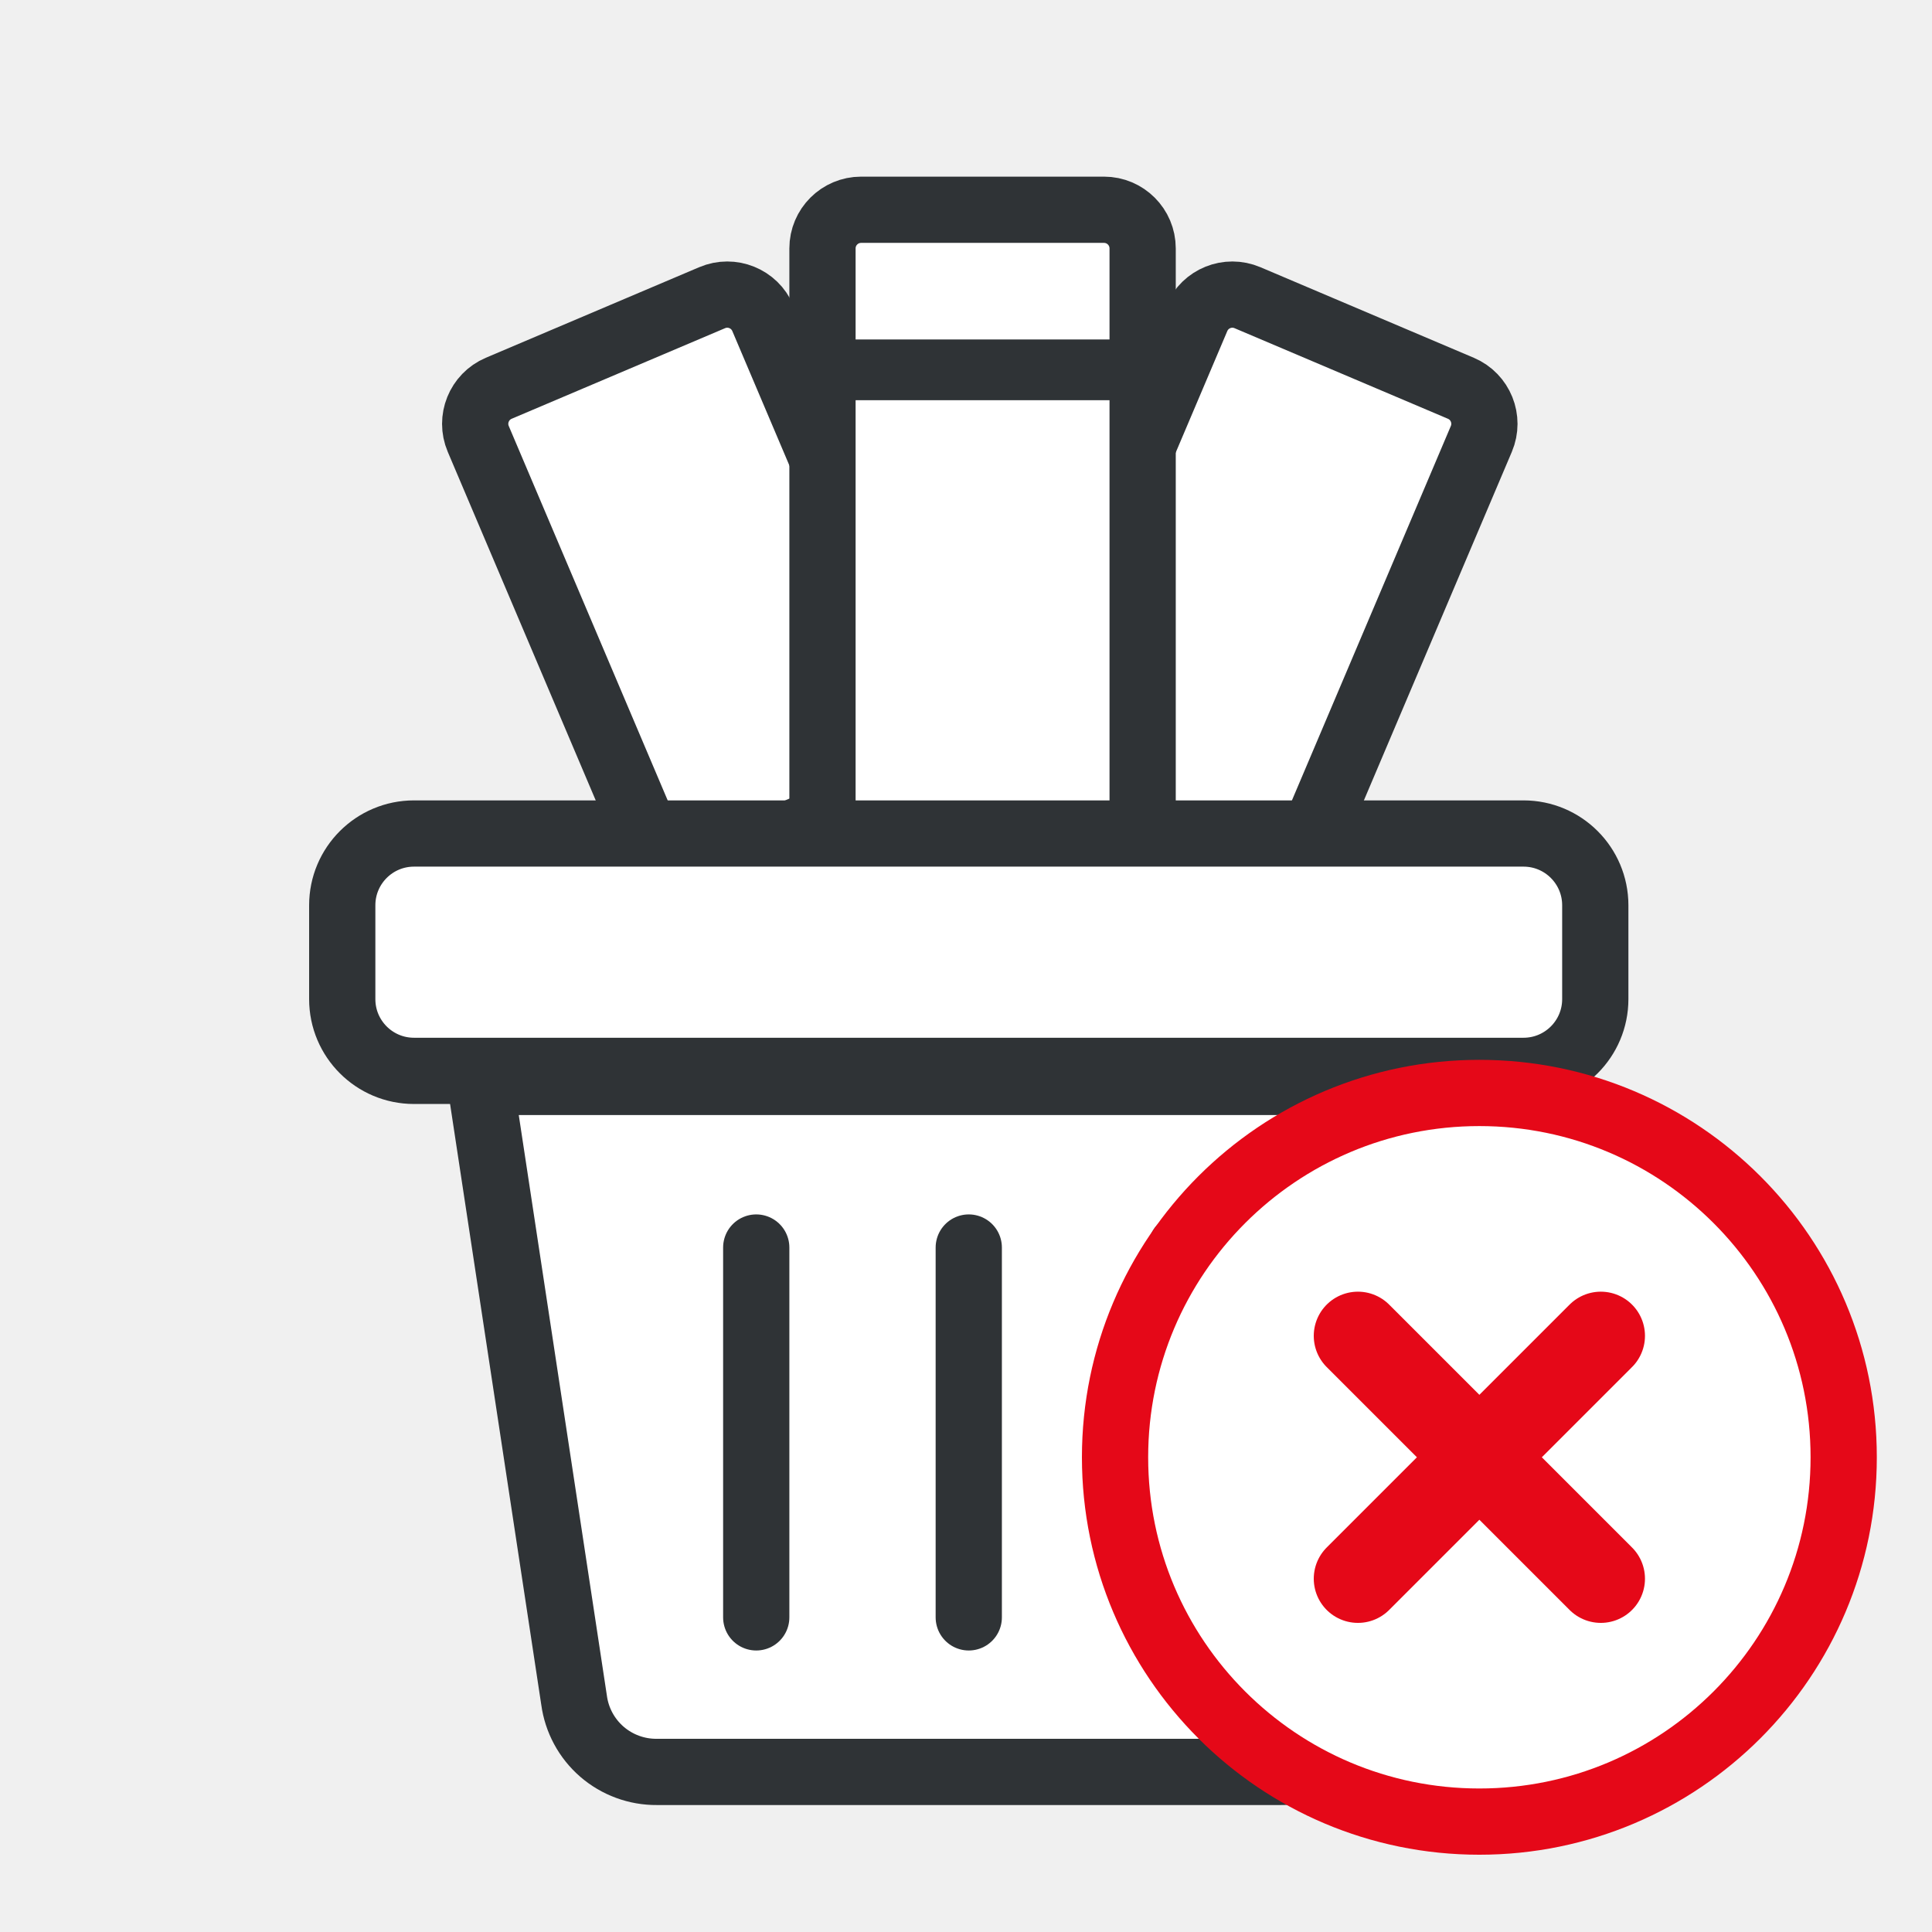
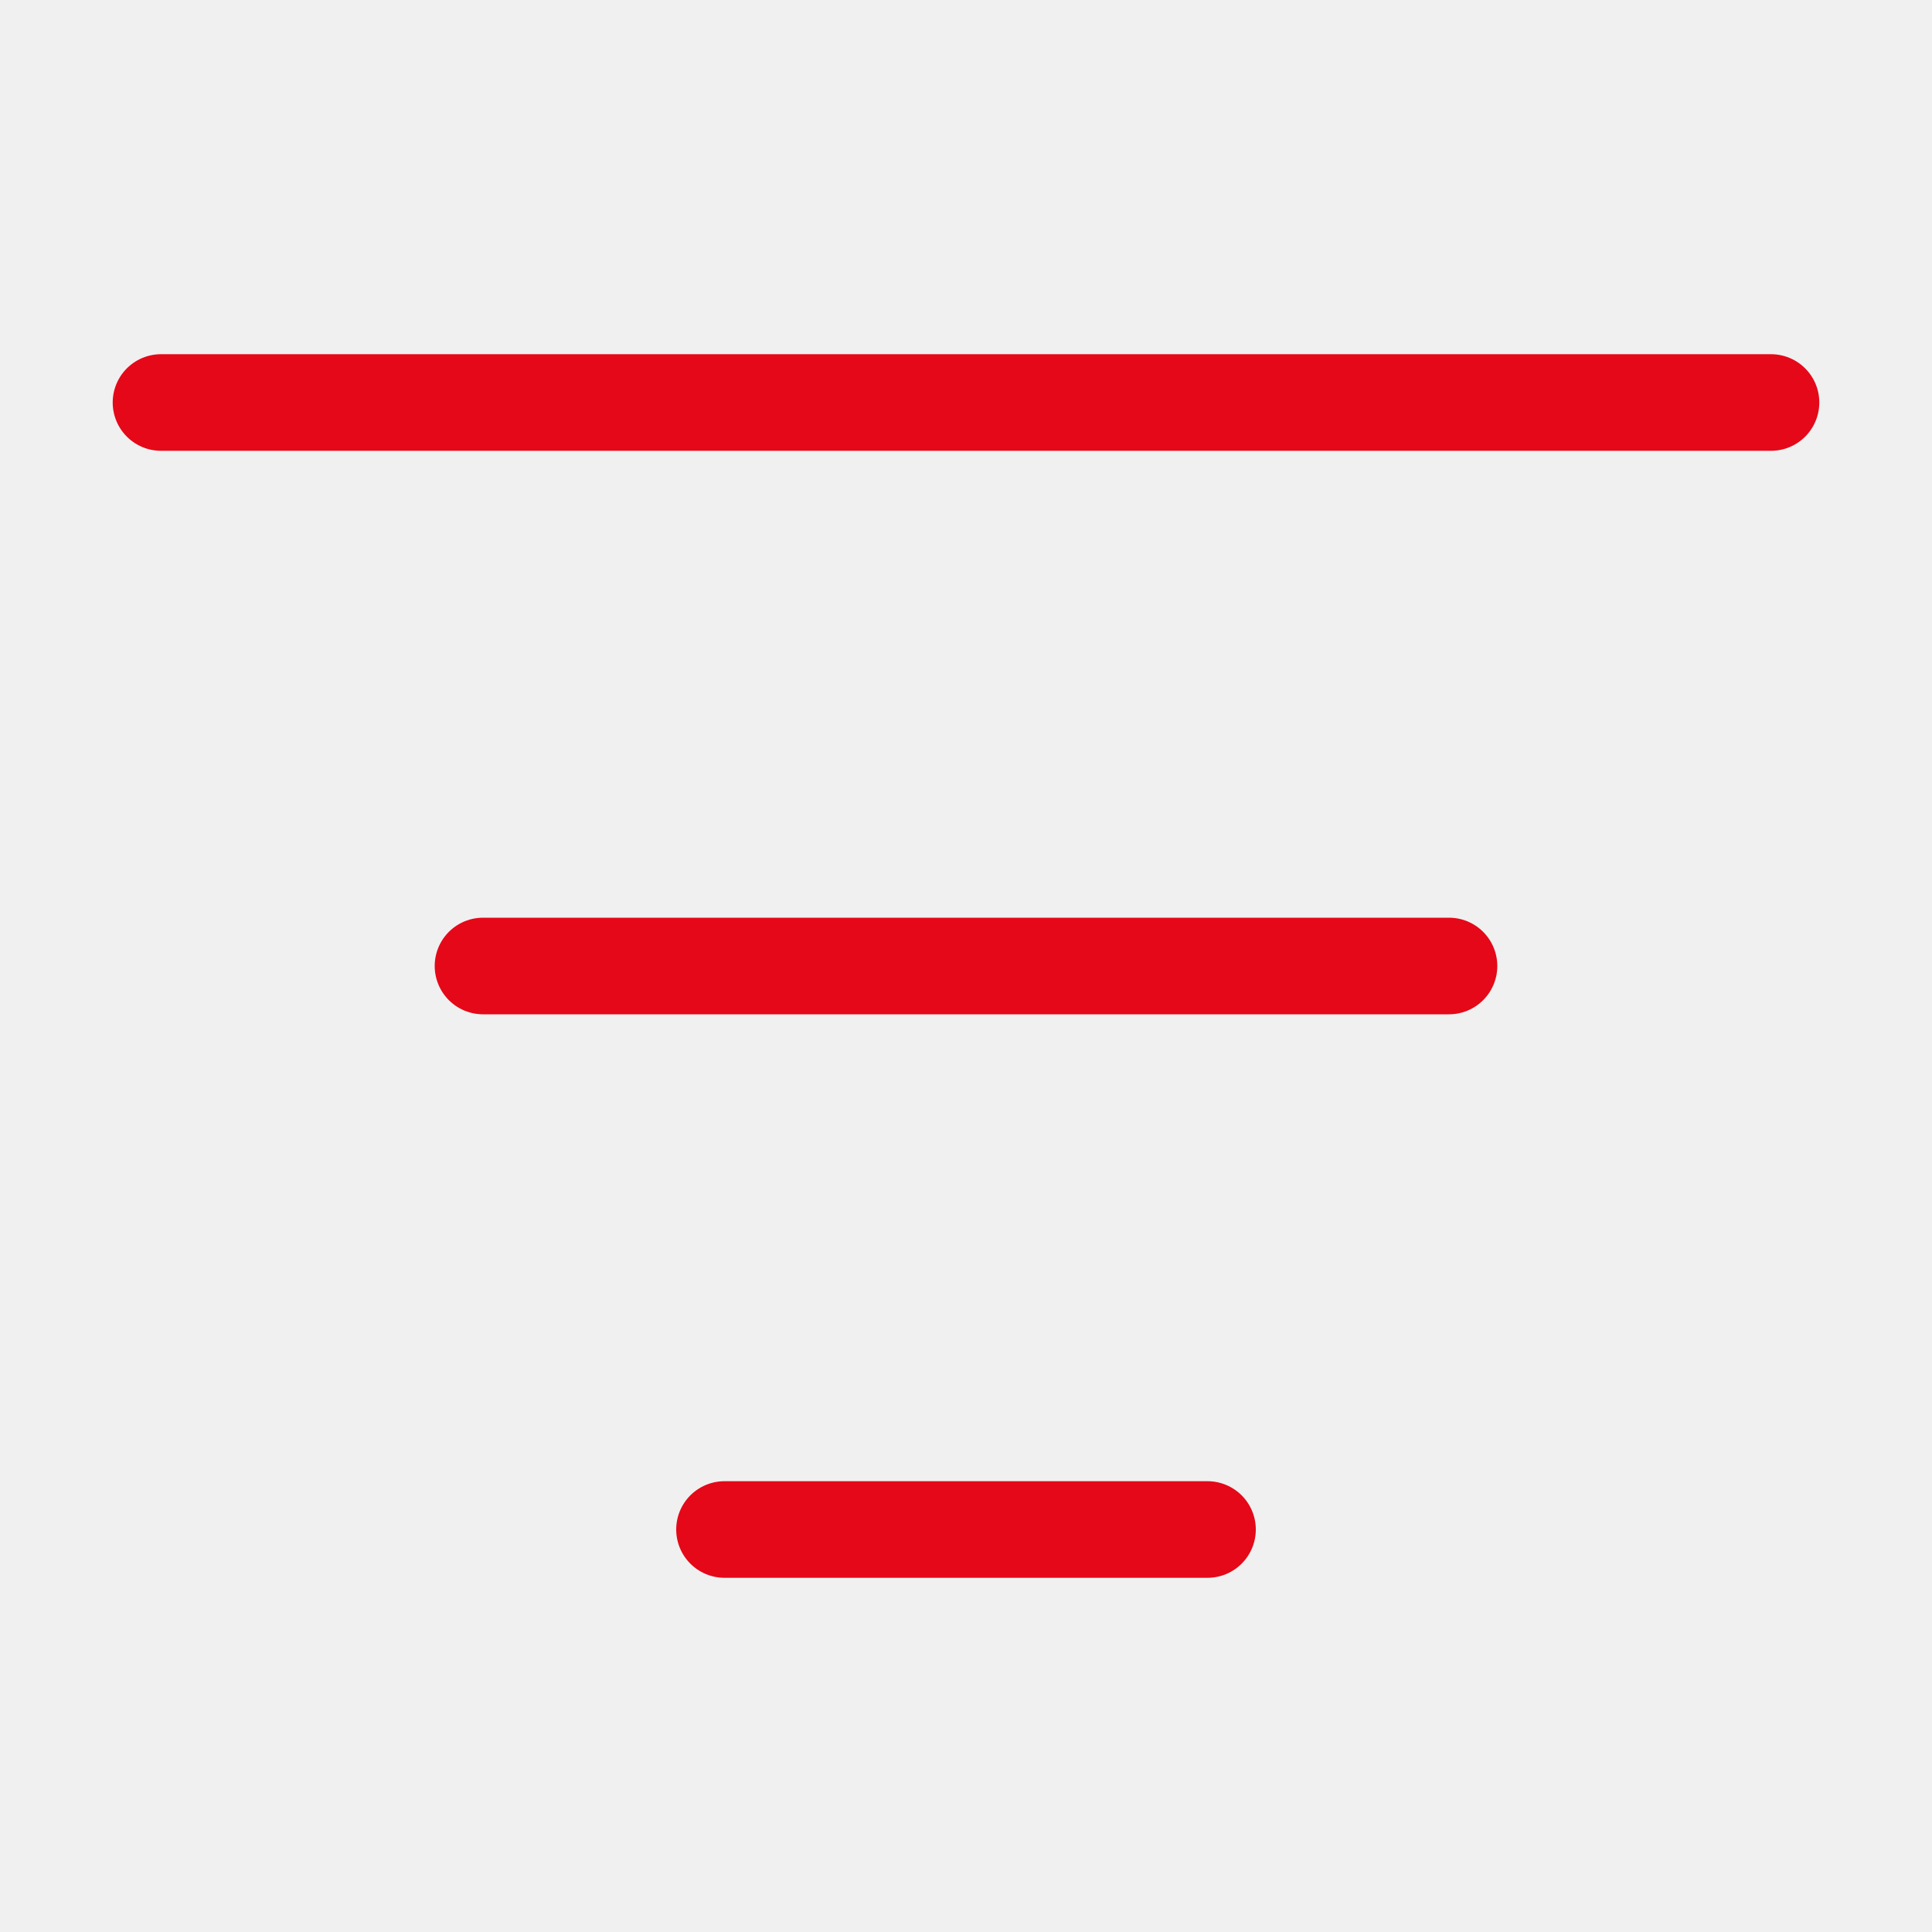
- <svg xmlns="http://www.w3.org/2000/svg" preserveAspectRatio="none" overflow="visible" style="display: block;" width="80.38" height="80.38" viewBox="0 0 80.38 80.38" fill="none">
-   <g id="Component 1">
-     <g id="Group">
-       <path id="Vector" d="M29.629 12.385L20.75 16.154C19.933 16.501 19.551 17.445 19.898 18.262L27.167 35.385C27.514 36.203 28.457 36.584 29.275 36.237L38.153 32.468C38.971 32.121 39.352 31.177 39.005 30.36L31.737 13.237C31.39 12.419 30.446 12.038 29.629 12.385Z" fill="white" stroke="#2F3336" stroke-width="2.756" stroke-linecap="round" stroke-linejoin="round" />
-     </g>
-     <g id="Group_2">
-       <path id="Vector_2" d="M60.779 16.154L51.9 12.385C51.082 12.038 50.139 12.419 49.792 13.237L42.523 30.36C42.176 31.177 42.558 32.121 43.375 32.468L52.254 36.237C53.071 36.584 54.015 36.203 54.362 35.385L61.63 18.262C61.977 17.445 61.596 16.501 60.779 16.154Z" fill="white" stroke="#2F3336" stroke-width="2.756" stroke-linecap="round" stroke-linejoin="round" />
-     </g>
-     <path id="Vector_3" d="M45.931 8.727H35.827C34.939 8.727 34.219 9.447 34.219 10.335V33.53C34.219 34.418 34.939 35.138 35.827 35.138H45.931C46.819 35.138 47.539 34.418 47.539 33.53V10.335C47.539 9.447 46.819 8.727 45.931 8.727Z" fill="white" stroke="#2F3336" stroke-width="2.756" stroke-linecap="round" stroke-linejoin="round" />
-     <path id="Vector_4" d="M34.678 15.387H47.08" stroke="#2F3336" stroke-width="2.526" stroke-linecap="round" stroke-linejoin="round" />
-     <path id="Vector_5" d="M63.385 34.678H17.224C15.575 34.678 14.239 36.015 14.239 37.664V41.568C14.239 43.217 15.575 44.553 17.224 44.553H63.385C65.034 44.553 66.371 43.217 66.371 41.568V37.664C66.371 36.015 65.034 34.678 63.385 34.678Z" fill="white" stroke="#2F3336" stroke-width="2.756" stroke-linecap="round" stroke-linejoin="round" />
-     <path id="Vector_6" d="M19.98 45.013H60.63L56.725 70.734C56.613 71.566 56.202 72.329 55.567 72.879C54.933 73.428 54.12 73.727 53.281 73.72H27.329C26.49 73.727 25.677 73.428 25.042 72.879C24.408 72.329 23.996 71.566 23.884 70.734L19.98 45.013Z" fill="white" stroke="#2F3336" stroke-width="2.756" stroke-linecap="round" stroke-linejoin="round" />
-     <path id="Vector_7" d="M31.463 51.903V67.29M40.305 51.903V67.29M49.147 51.903V58.103" stroke="#2F3336" stroke-width="2.756" stroke-linecap="round" stroke-linejoin="round" />
-     <path id="Vector_8" d="M61.548 75.787C69.919 75.787 76.706 69.001 76.706 60.63C76.706 52.258 69.919 45.472 61.548 45.472C53.177 45.472 46.391 52.258 46.391 60.63C46.391 69.001 53.177 75.787 61.548 75.787Z" fill="white" stroke="#E50818" stroke-width="2.756" stroke-linecap="round" stroke-linejoin="round" />
-     <path id="Vector_9" d="M56.496 55.577L66.601 65.682M66.601 55.577L56.496 65.682" stroke="#E50818" stroke-width="3.675" stroke-linecap="round" stroke-linejoin="round" />
+ <svg xmlns="http://www.w3.org/2000/svg" preserveAspectRatio="none" overflow="visible" style="display: block;" width="60" height="60" viewBox="0 0 60 60" fill="none">
+   <g id="lucide:list-filter">
+     <path id="Vector" d="M5 12.5H55M15 30H45M22.5 47.5H37.5" stroke="#E50818" stroke-width="3" stroke-linecap="round" stroke-linejoin="round" />
  </g>
</svg>
